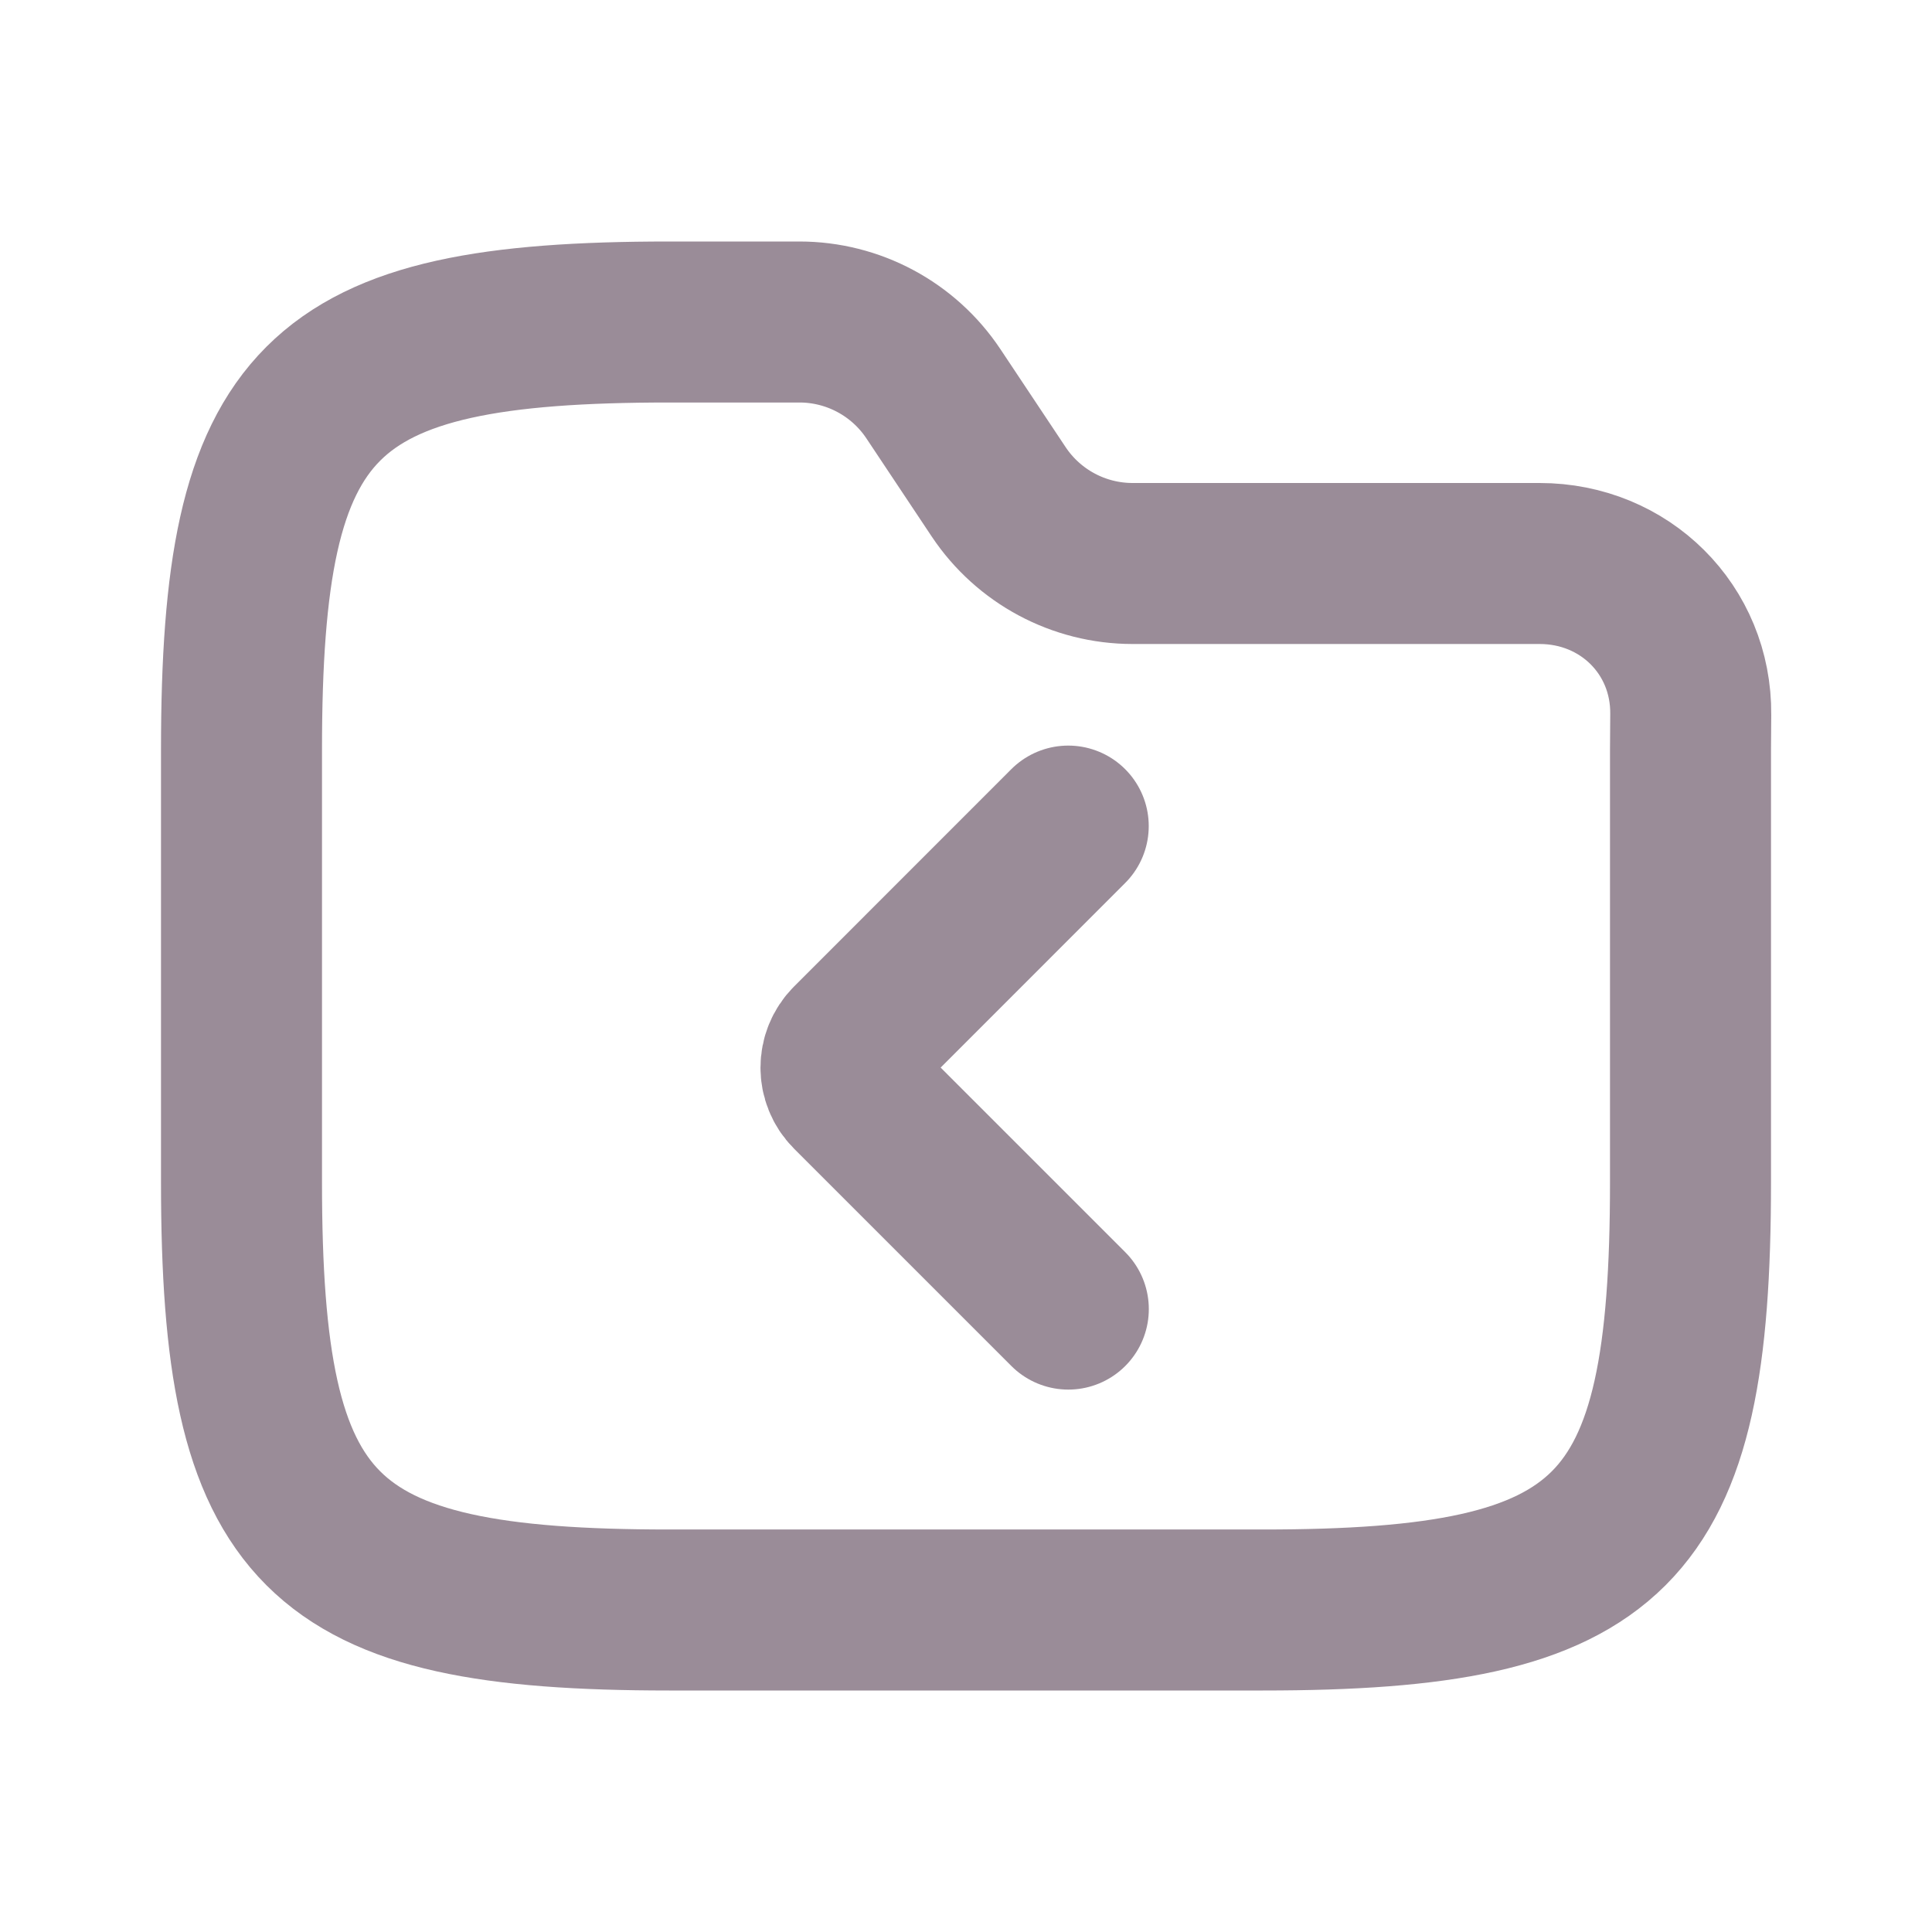
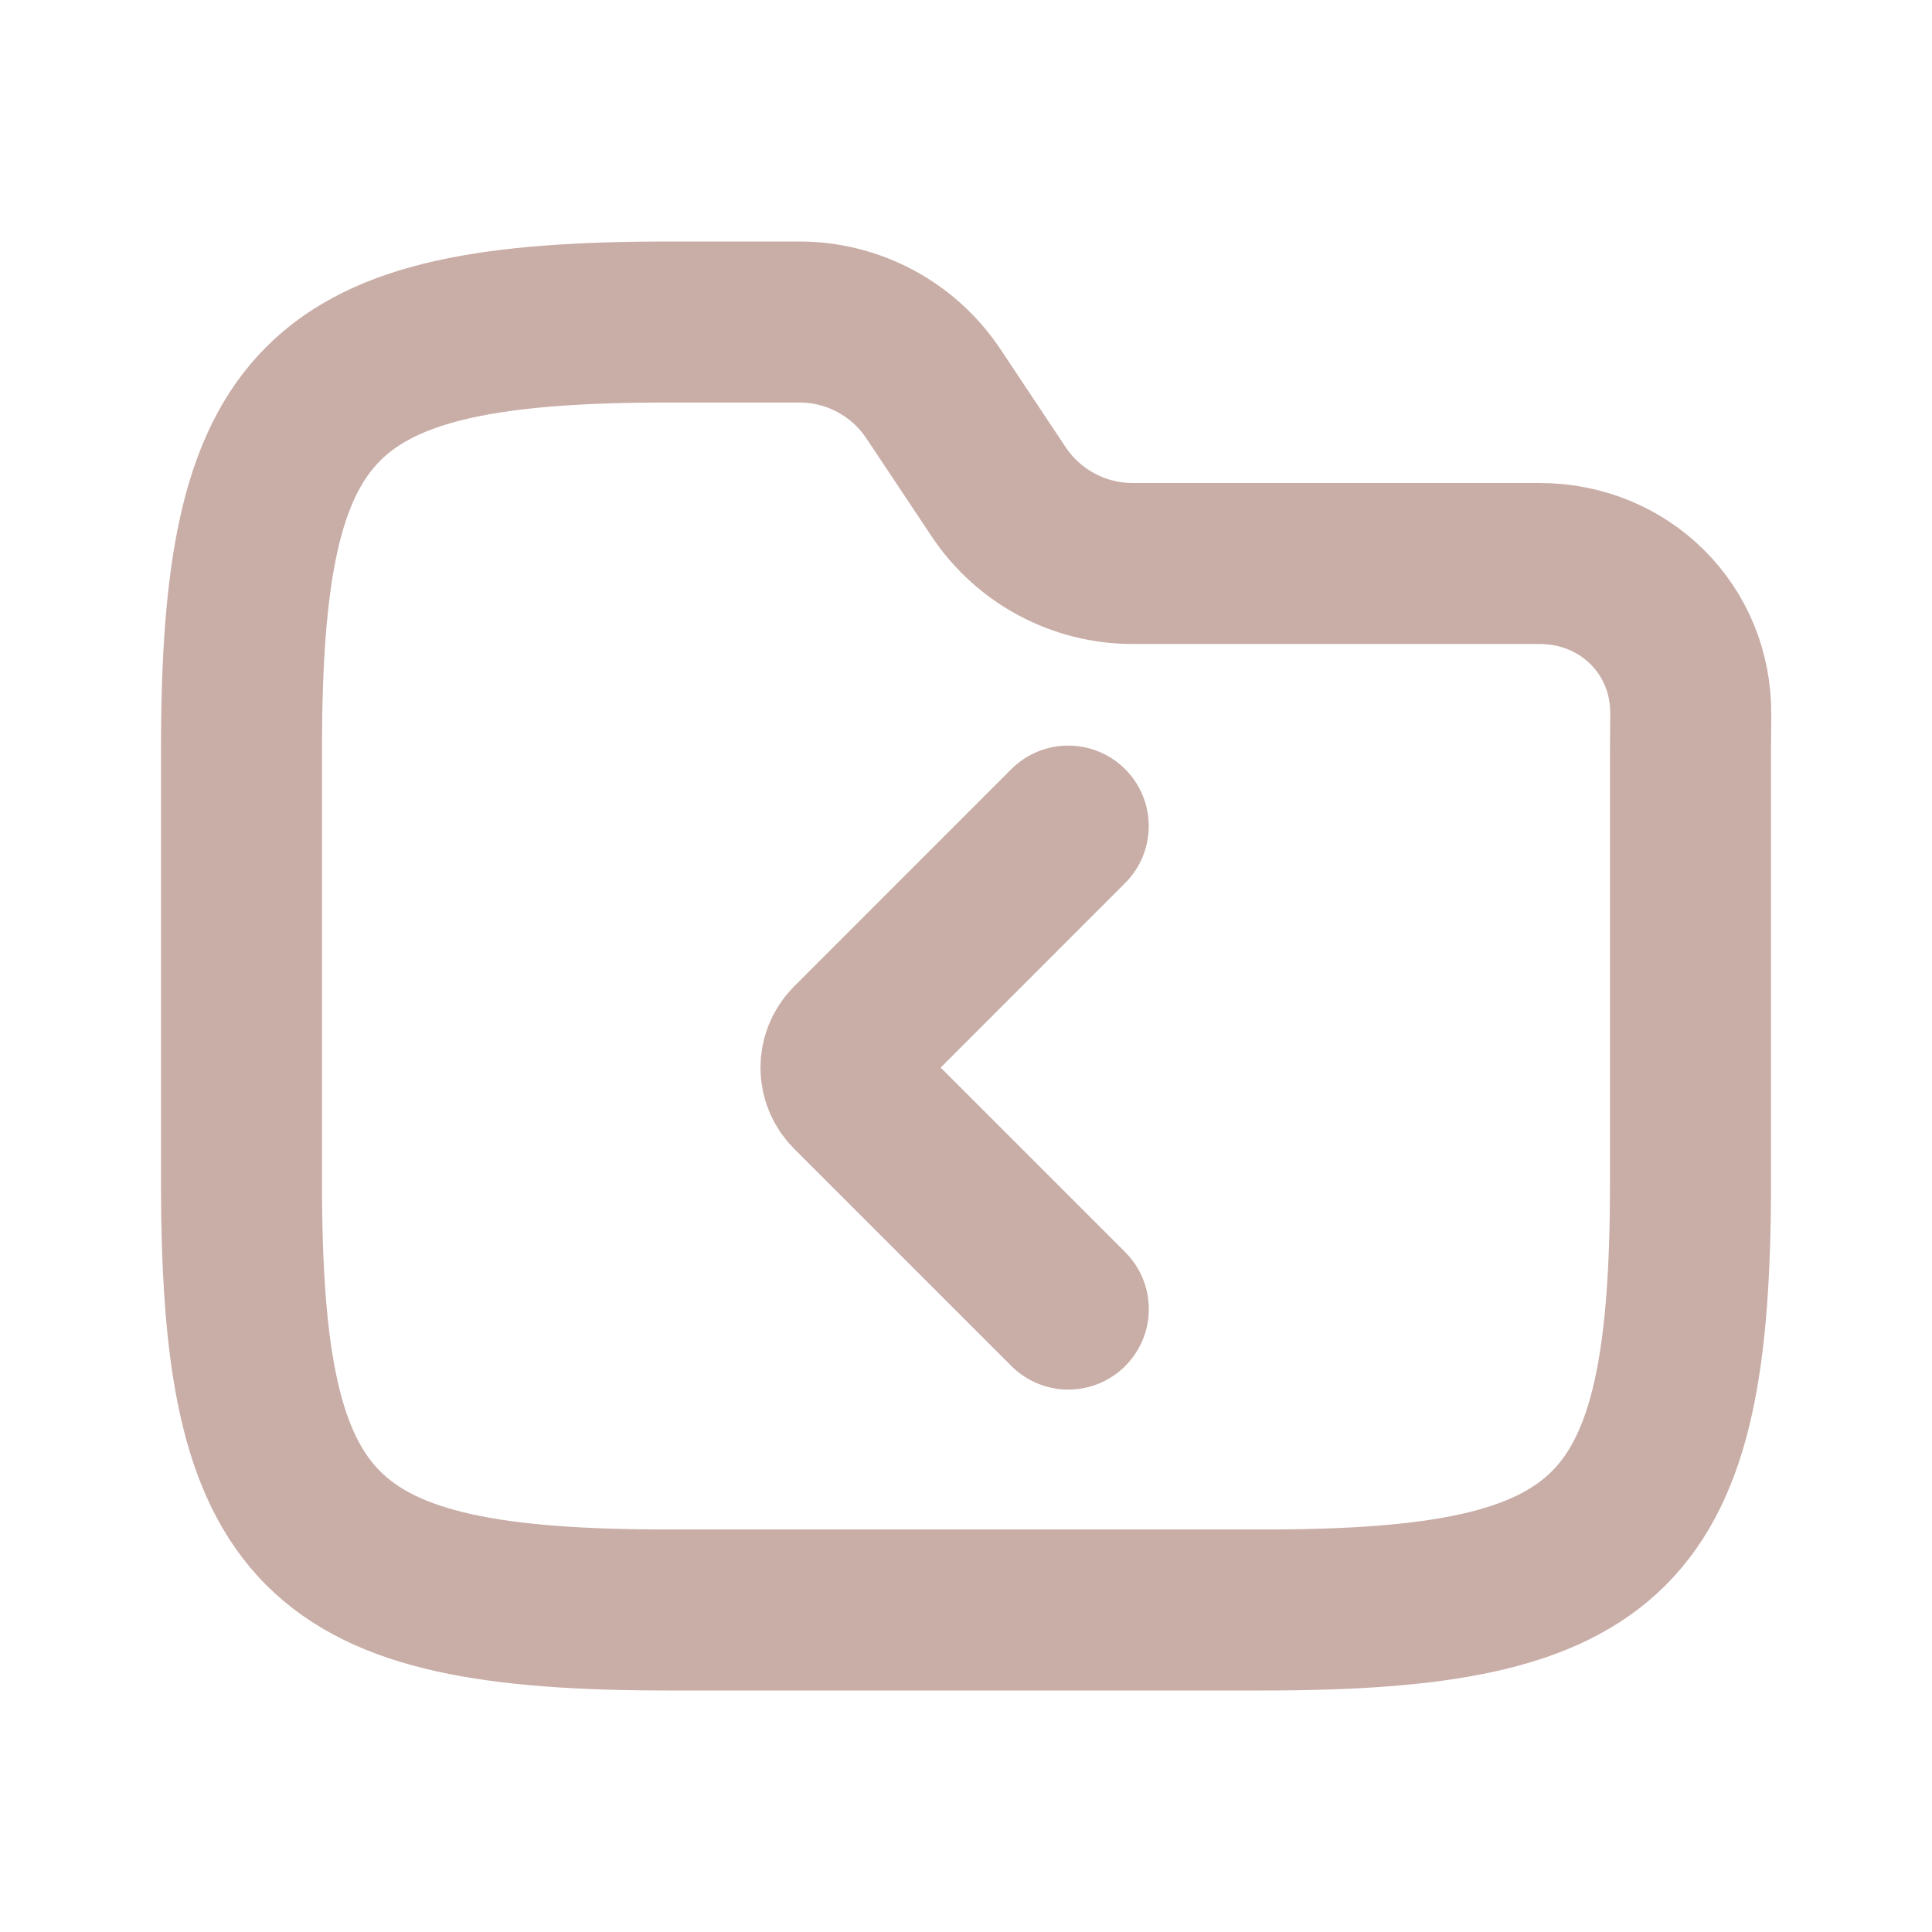
<svg xmlns="http://www.w3.org/2000/svg" width="800" height="800" viewBox="0 0 24 24" fill="none">
-   <path d="M3 9.312C3 4.938 3.938 4 8.312 4H9.93a2 2 0 011.664.89l.812 1.22A2 2 0 0014.07 7h5.056c1.055 0 1.887.821 1.877 1.876L21 9.312v5.376C21 19.062 20.062 20 15.688 20H8.312C3.938 20 3 19.062 3 14.688z" stroke="#9a8c98" stroke-width="2" />
-   <path d="M13.27 10.262l-2.699 2.7h0a.425.425 0 000 .6h0l2.7 2.7" stroke="#9a8c98" stroke-width="2" stroke-linecap="round" stroke-linejoin="round" />
+   <path d="M3 9.312C3 4.938 3.938 4 8.312 4H9.93a2 2 0 011.664.89l.812 1.22A2 2 0 0014.07 7h5.056c1.055 0 1.887.821 1.877 1.876L21 9.312v5.376C21 19.062 20.062 20 15.688 20H8.312C3.938 20 3 19.062 3 14.688z" stroke="#c9ada7" stroke-width="2" />
+   <path d="M13.27 10.262l-2.699 2.7h0a.425.425 0 000 .6h0l2.7 2.7" stroke="#c9ada7" stroke-width="2" stroke-linecap="round" stroke-linejoin="round" />
</svg>
